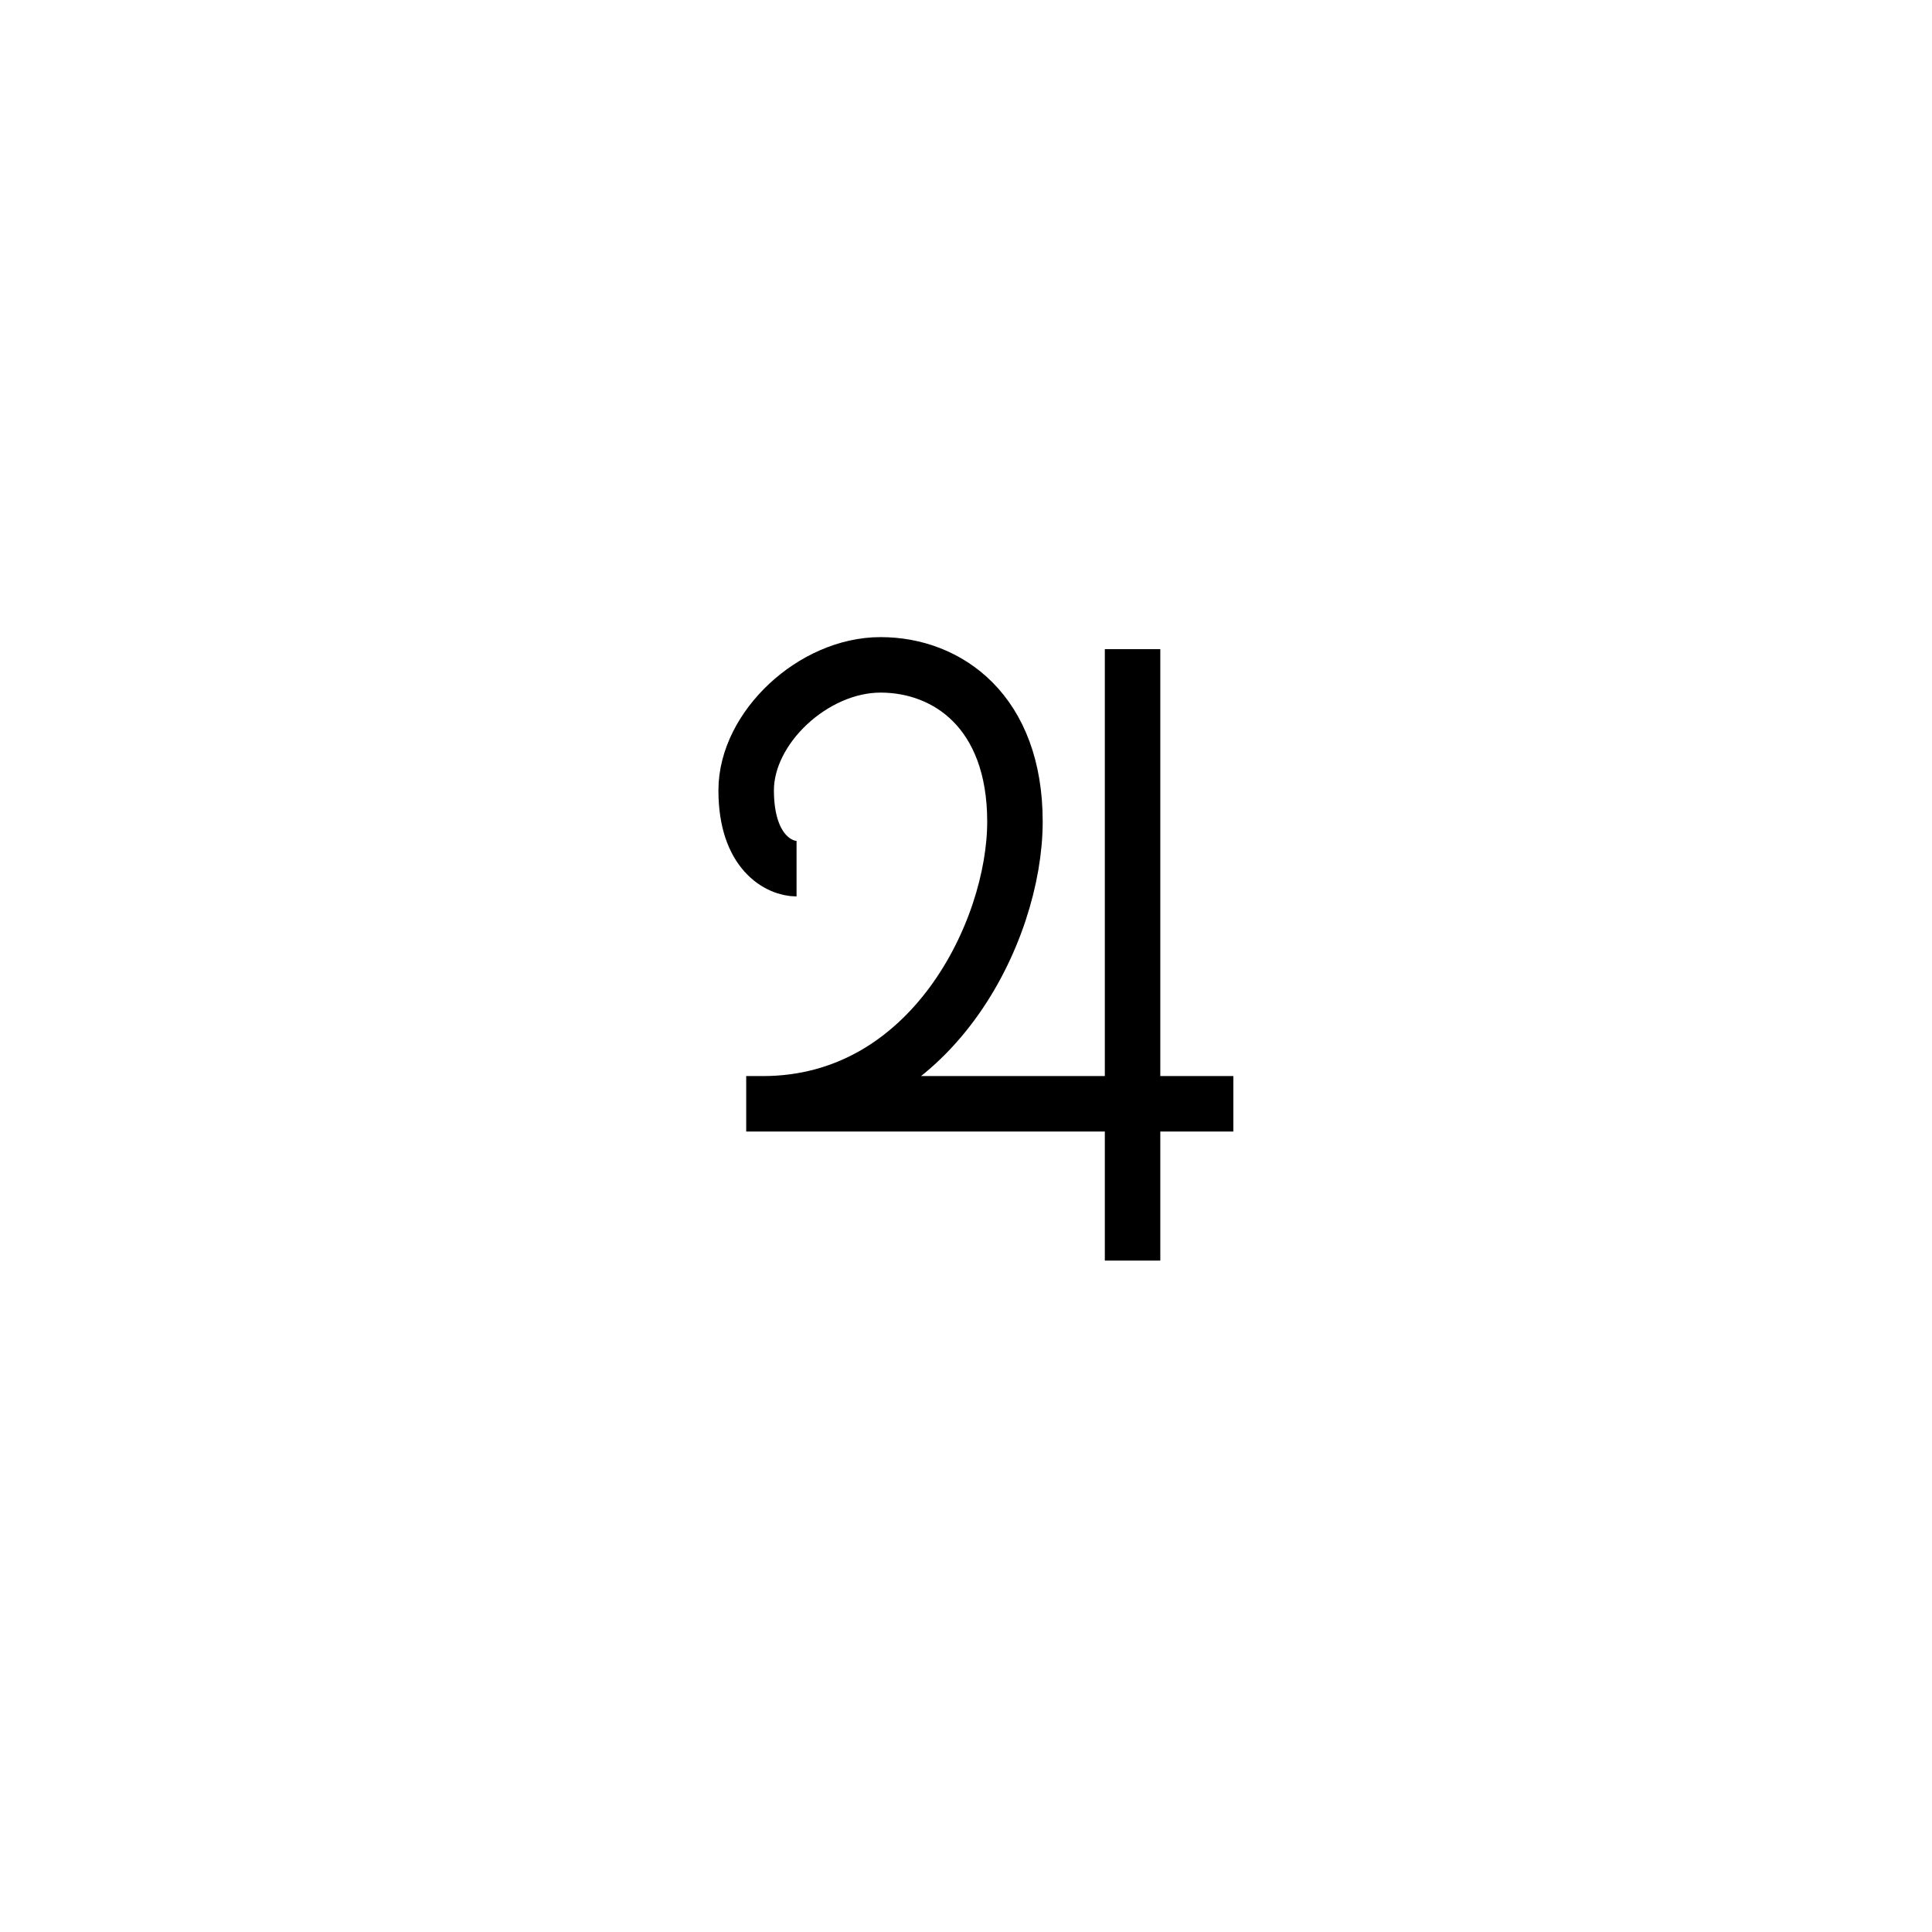
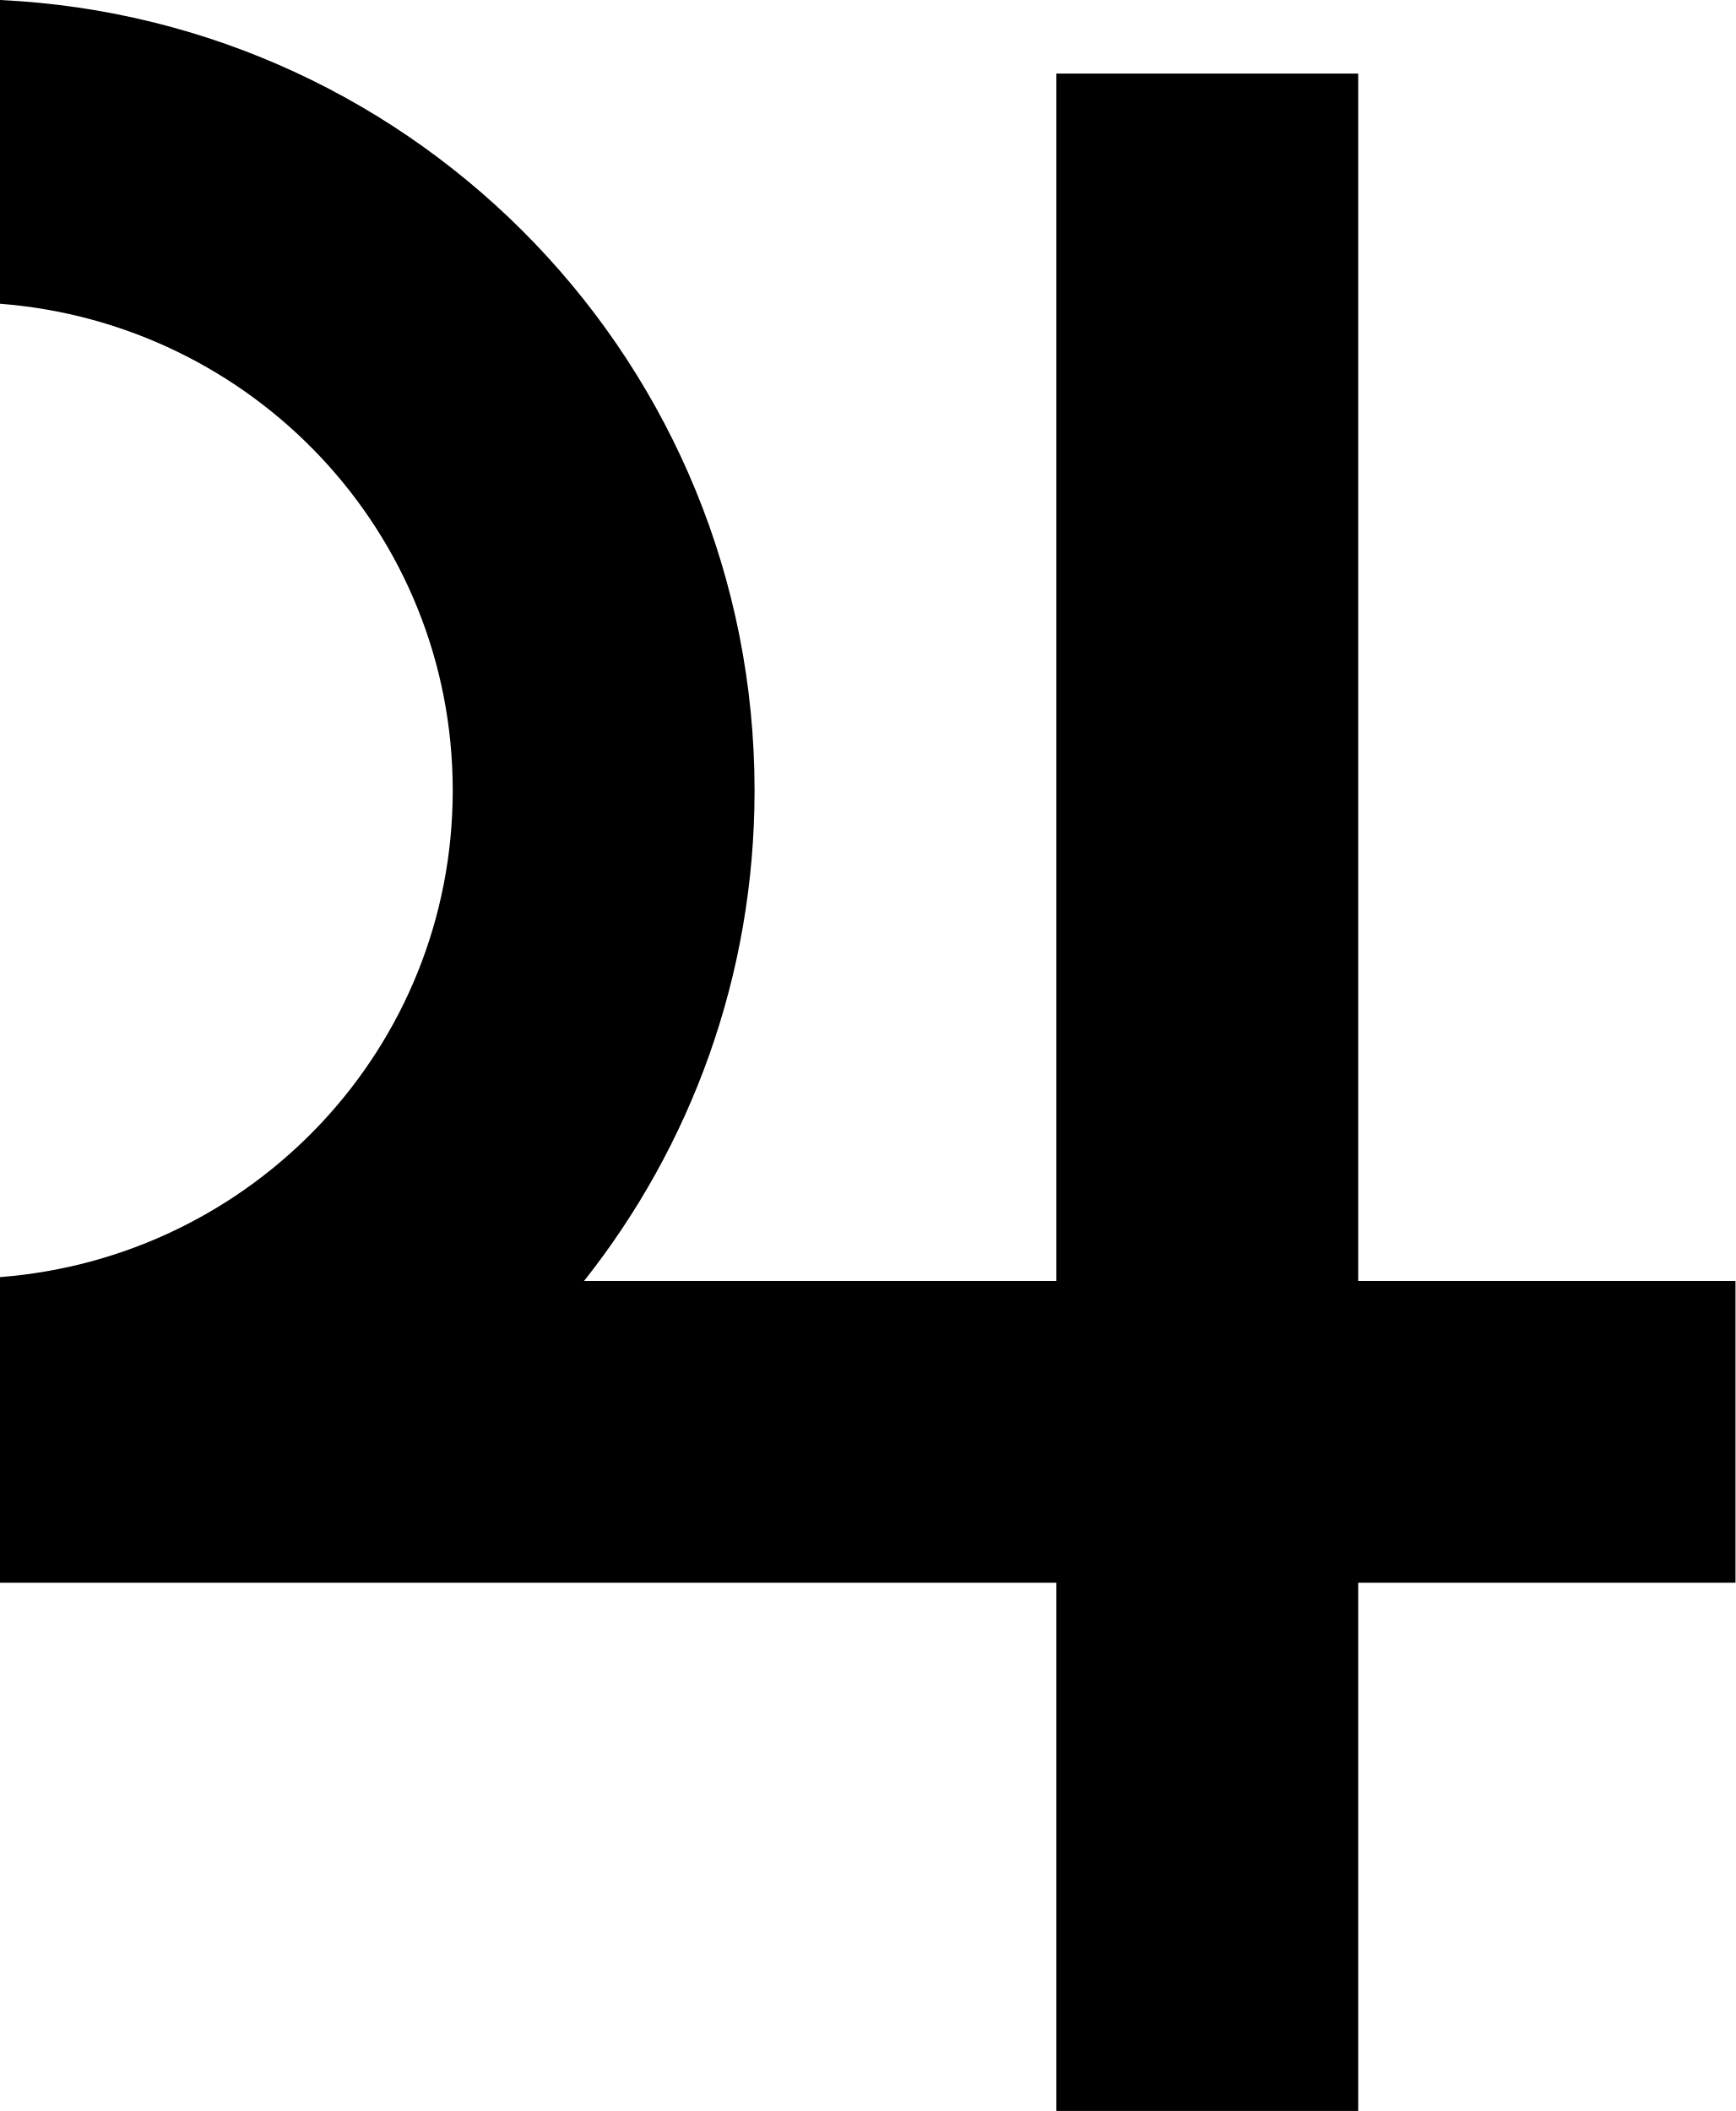
- <svg xmlns="http://www.w3.org/2000/svg" width="50" height="50" id="svg34864" version="1.0">
-   <defs id="defs34866" />
-   <g id="layer1" transform="translate(-348.7552,-478.0905)">
-     <path id="path6580" style="color:#000000;display:inline;overflow:visible;visibility:visible;opacity:1;fill:none;fill-opacity:0.75;fill-rule:evenodd;stroke:#000000;stroke-width:1.436;stroke-linecap:butt;stroke-linejoin:miter;stroke-miterlimit:4;stroke-dasharray:none;stroke-dashoffset:0;stroke-opacity:1;marker:none;marker-start:none;marker-mid:none;marker-end:none" d="m 369.37,500.572 c -0.435,0 -1.304,-0.406 -1.304,-2.029 0,-1.623 1.739,-3.246 3.478,-3.246 1.739,0 3.478,1.217 3.478,4.057 0,2.84 -2.174,7.303 -6.521,7.303 m 12.173,0 -12.607,0 m 9.999,-11.766 0,15.823" />
-   </g>
+ <svg xmlns="http://www.w3.org/2000/svg" version="1.1" id="Layer_1" x="0px" y="0px" width="57.5px" height="69.938px" viewBox="0 0 57.5 69.938" style="enable-background:new 0 0 57.5 69.938;" xml:space="preserve">
+   <path style="fill-rule:evenodd;clip-rule:evenodd;" d="M57.5,42.438H45v-40H35v40H19.351C22.888,37.973,25,32.33,25,26.188  C25,12.111,13.913,0.657,0,0v10.063c8.38,0.648,15,7.577,15,16.124c0,8.546-6.62,15.475-15,16.124v10.126h35v17.5h10v-17.5h12.5  V42.438z" />
</svg>
